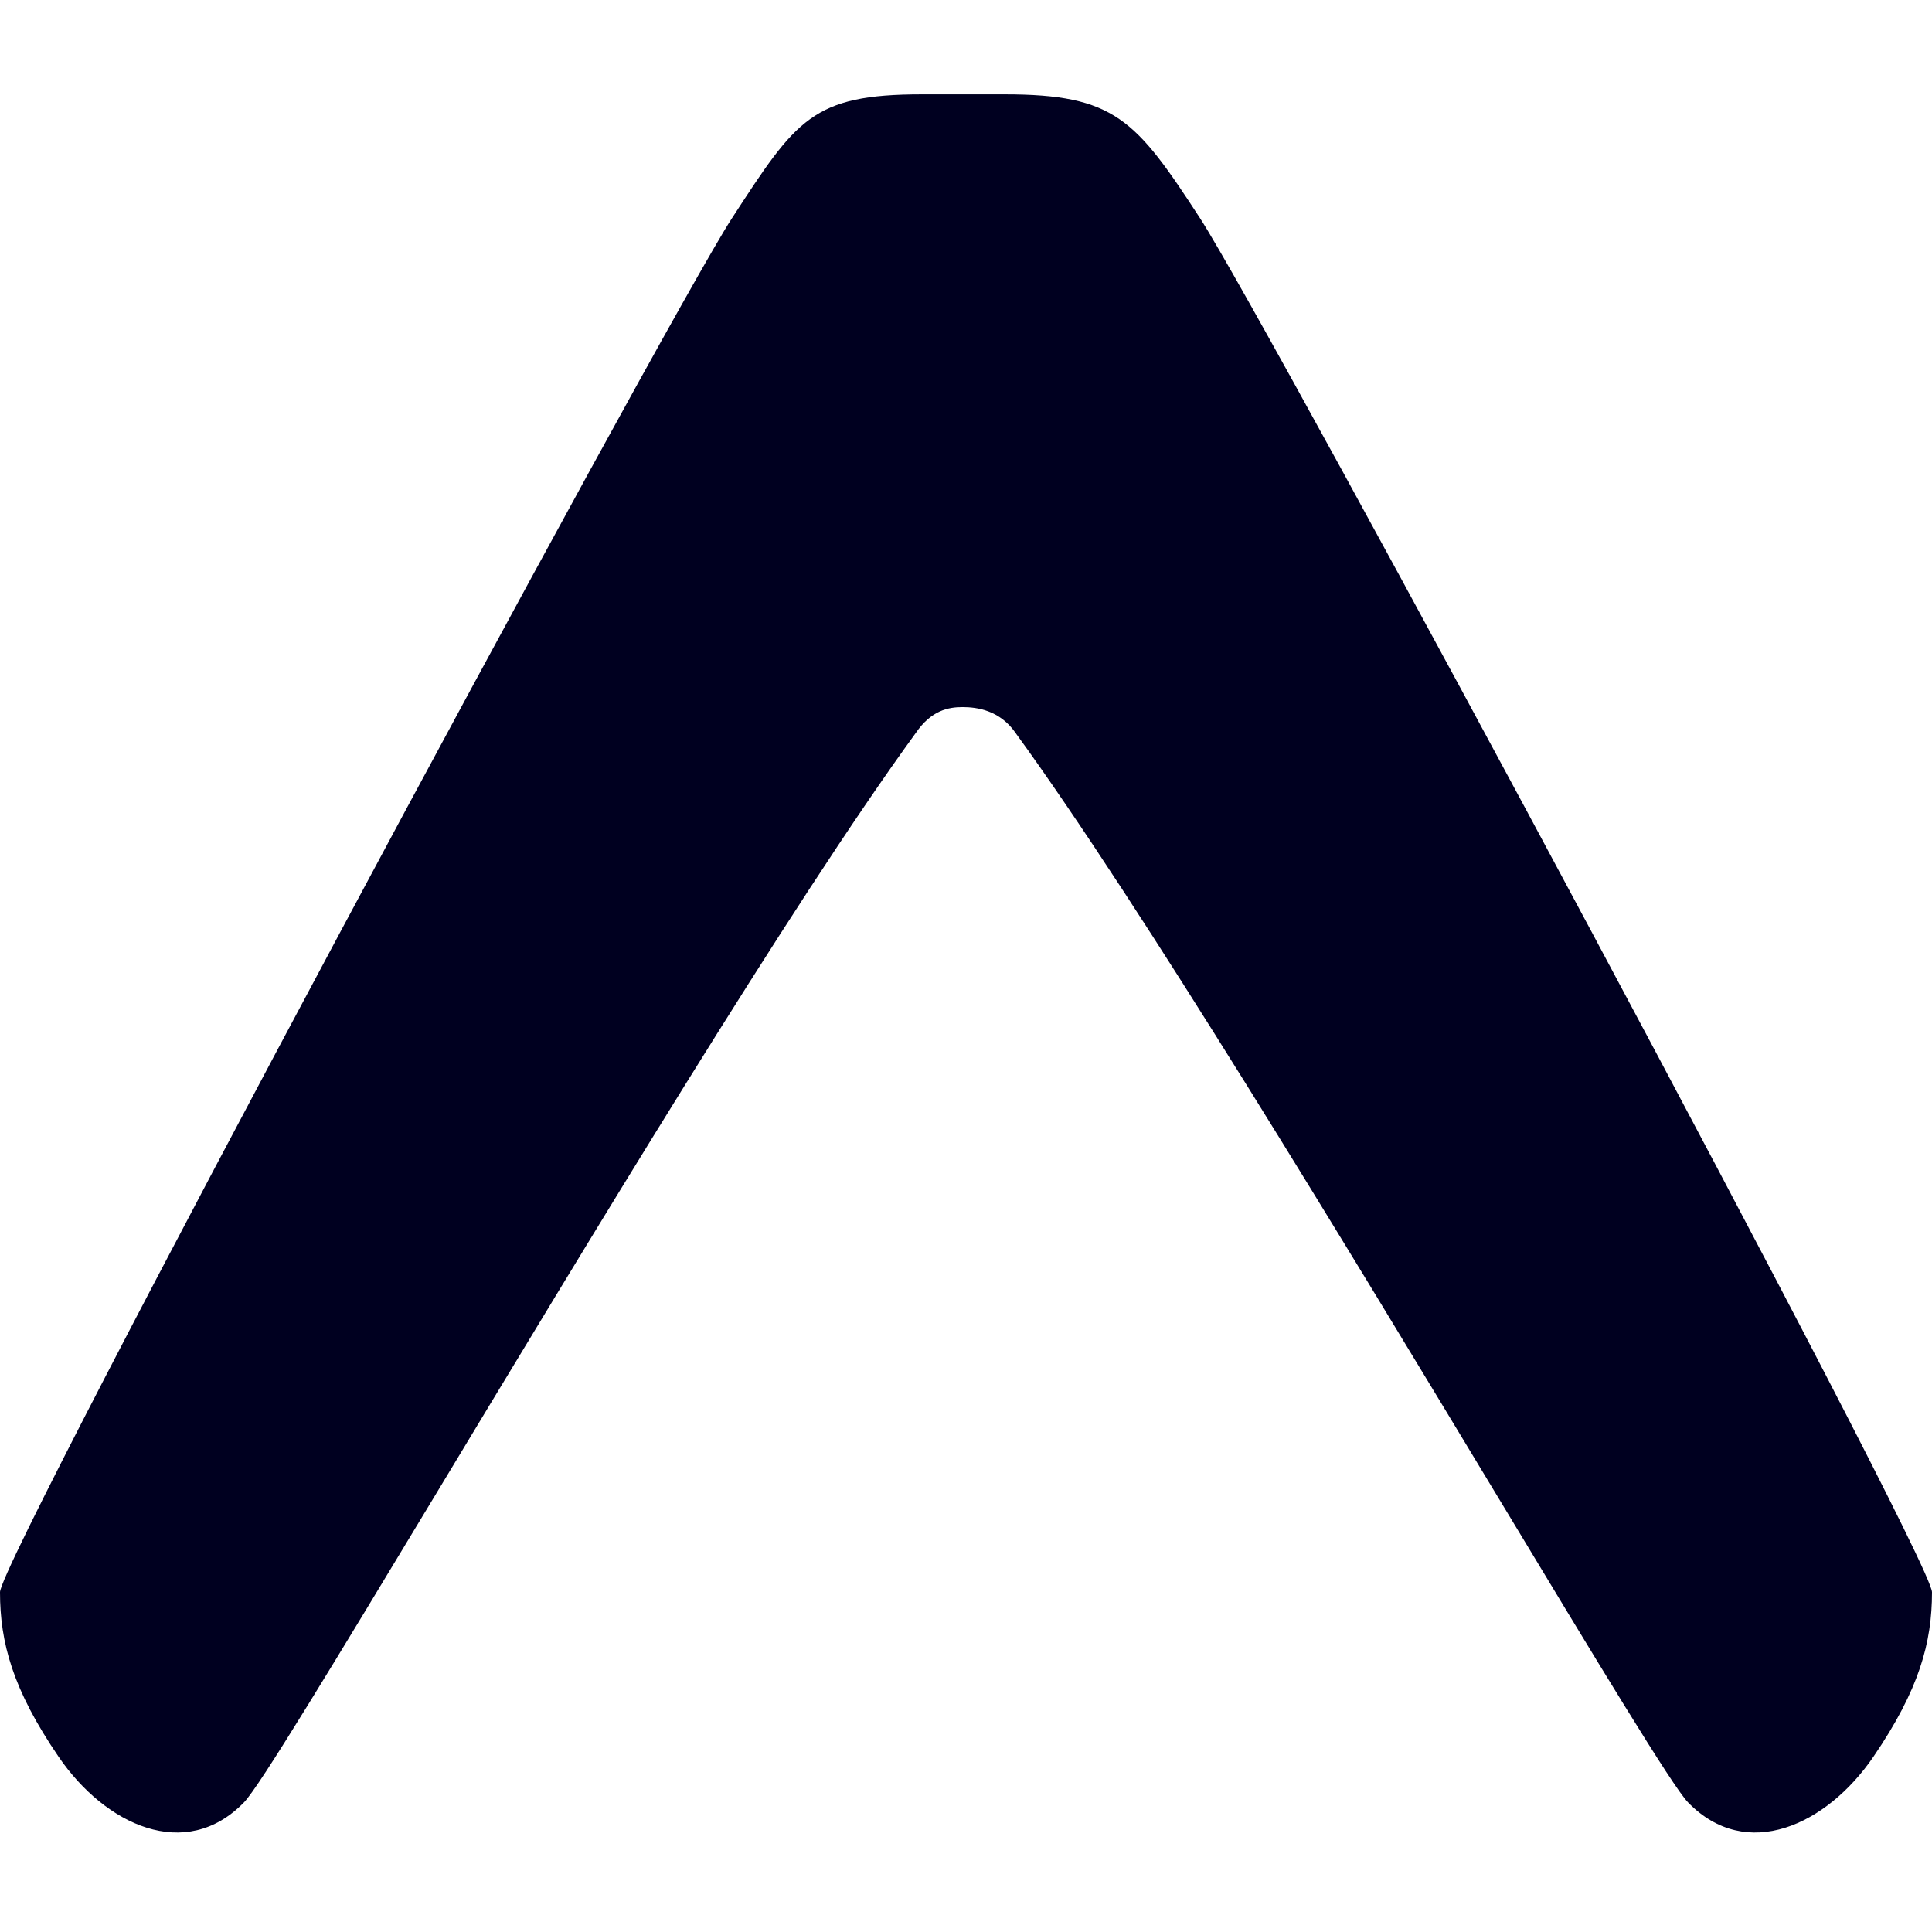
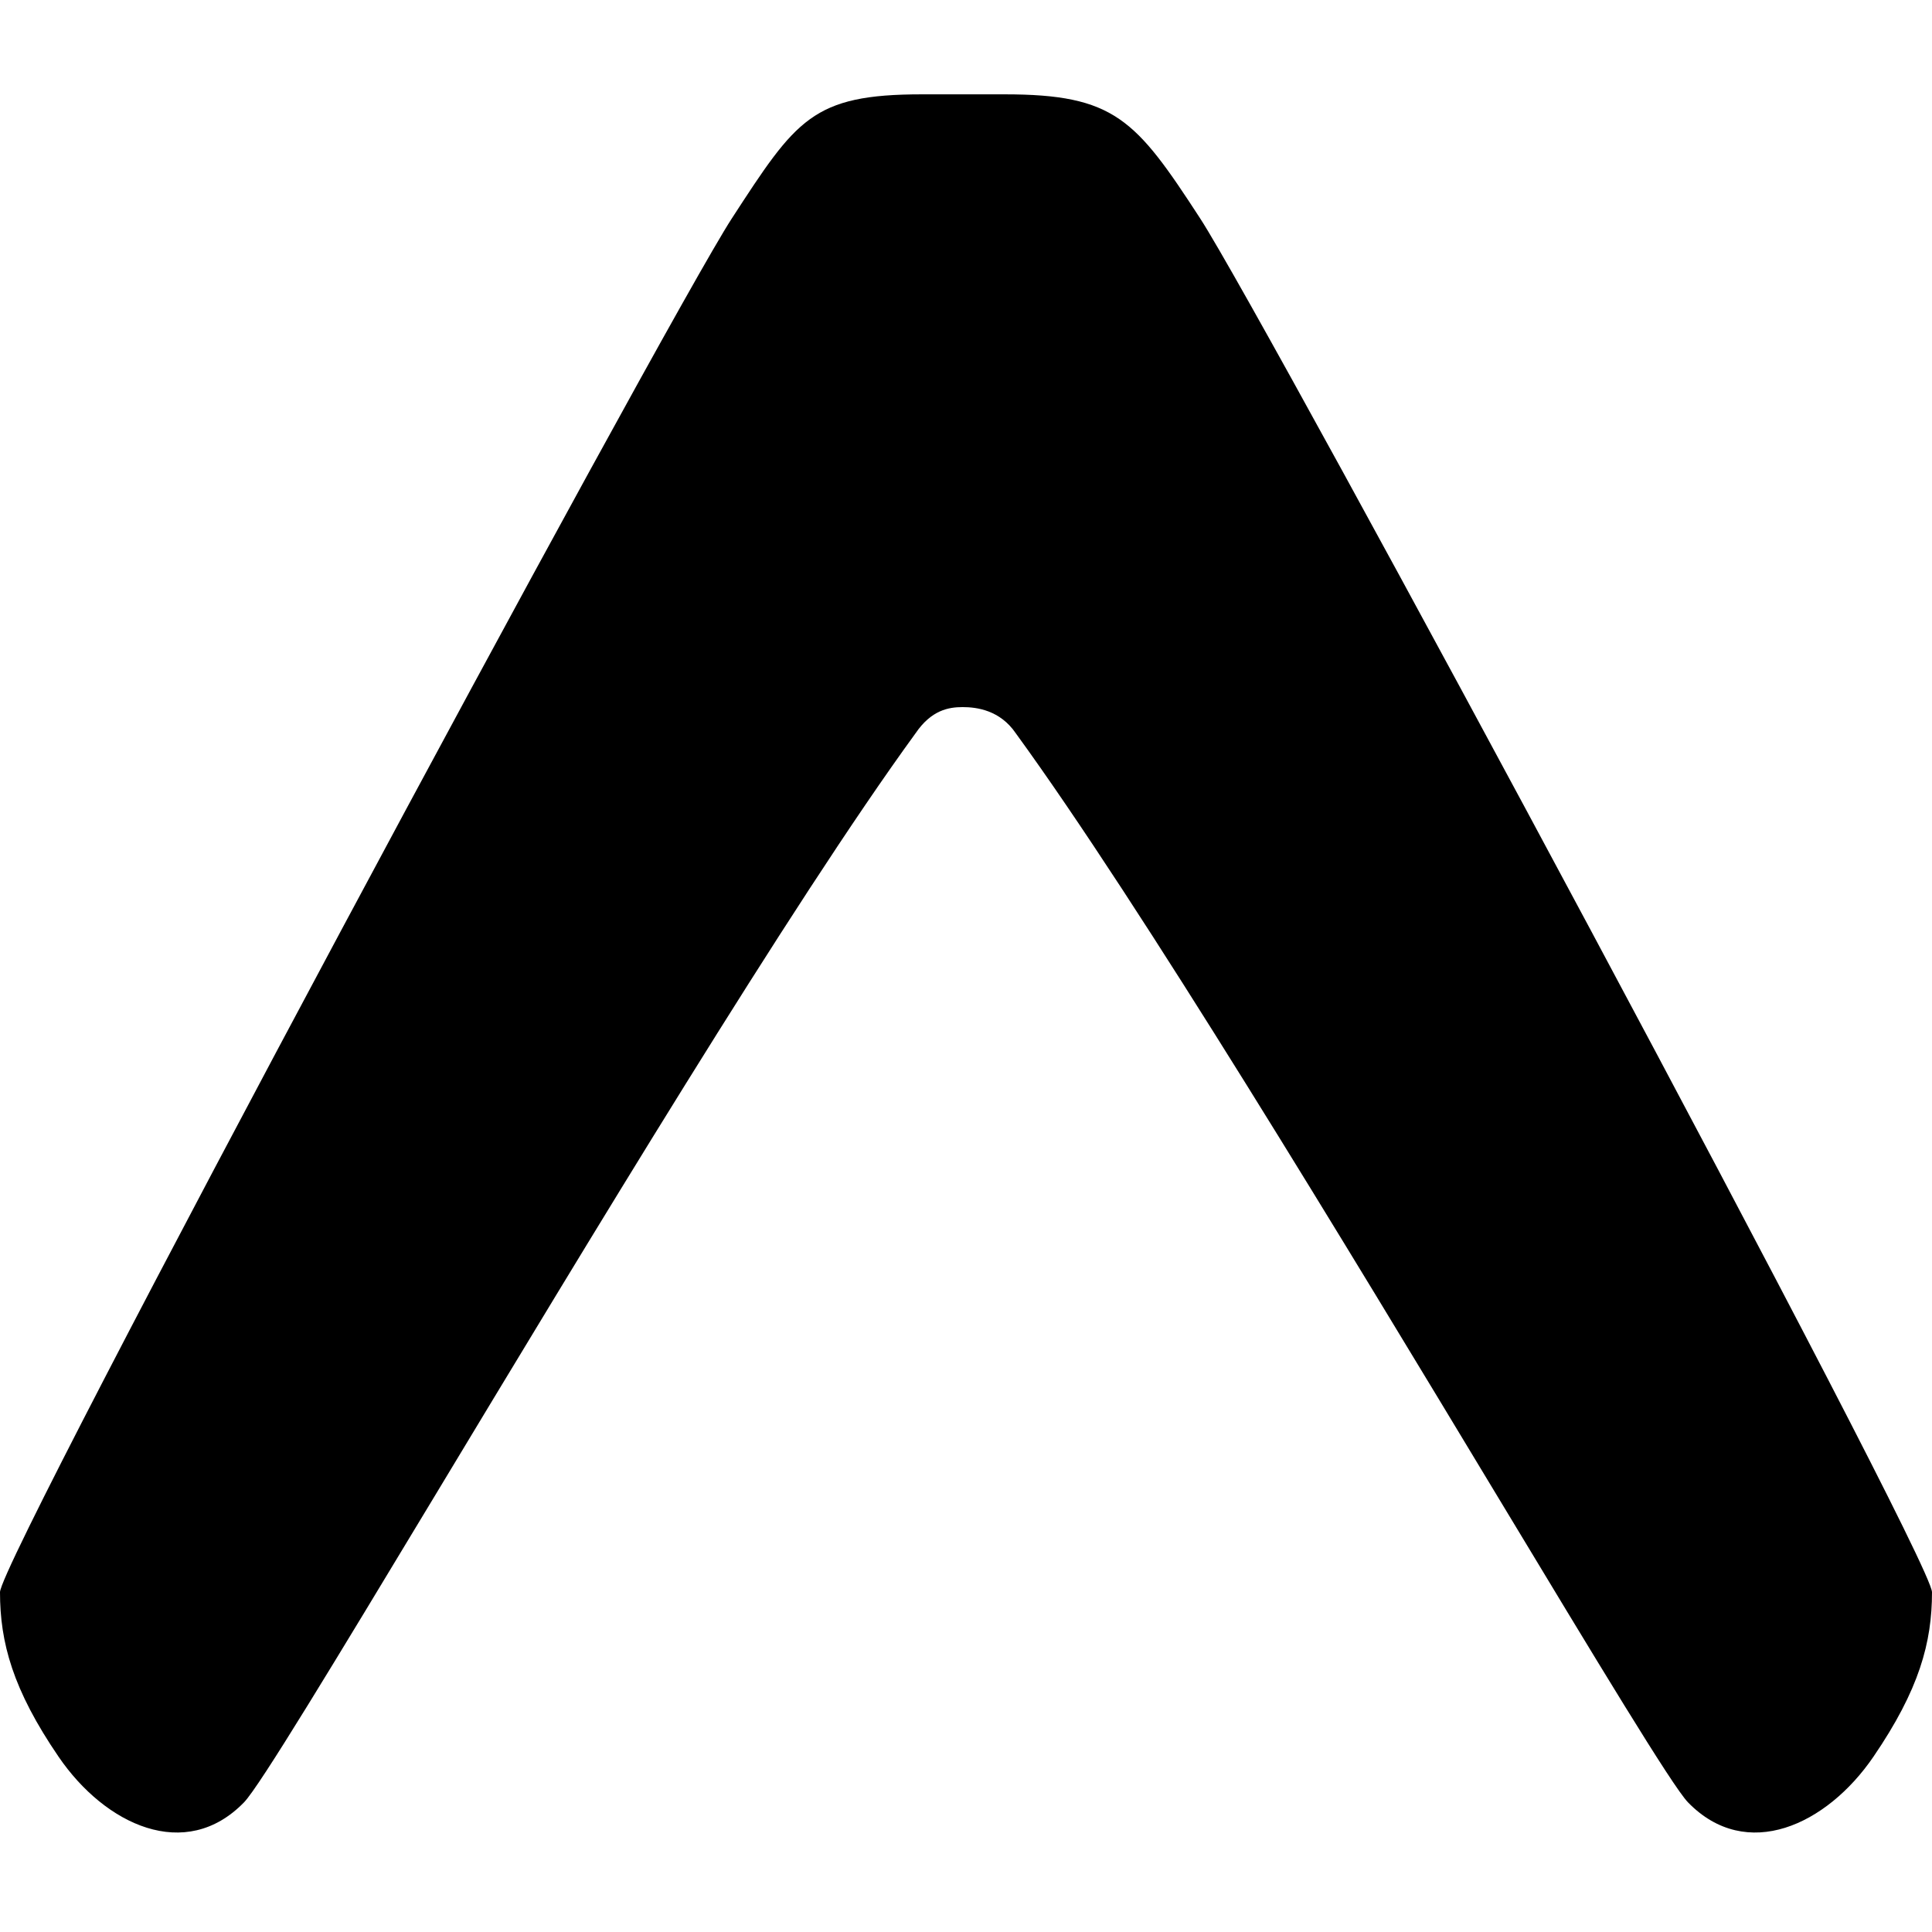
<svg xmlns="http://www.w3.org/2000/svg" width="800px" height="800px" viewBox="0 -12.5 256 256" version="1.1" preserveAspectRatio="xMidYMid">
  <g>
-     <path d="M121.309,84.673 C123.403,81.587 125.694,81.195 127.553,81.195 C129.413,81.195 132.51,81.587 134.604,84.673 C151.106,107.34 178.346,152.492 198.439,185.799 C211.543,207.519 221.607,224.202 223.672,226.325 C231.423,234.295 242.054,229.328 248.231,220.288 C254.312,211.388 256,205.138 256,198.471 C256,193.93 167.895,30.071 159.022,16.432 C150.489,3.314 147.71,0 133.106,0 L122.177,0 C107.616,0 105.511,3.314 96.978,16.432 C88.106,30.071 0,193.93 0,198.471 C0,205.138 1.688,211.388 7.77,220.288 C13.947,229.328 24.578,234.295 32.329,226.325 C34.394,224.202 44.458,207.519 57.562,185.799 C77.655,152.492 104.807,107.34 121.309,84.673 Z" fill="#000020">
+     <path d="M121.309,84.673 C123.403,81.587 125.694,81.195 127.553,81.195 C129.413,81.195 132.51,81.587 134.604,84.673 C151.106,107.34 178.346,152.492 198.439,185.799 C211.543,207.519 221.607,224.202 223.672,226.325 C231.423,234.295 242.054,229.328 248.231,220.288 C254.312,211.388 256,205.138 256,198.471 C256,193.93 167.895,30.071 159.022,16.432 C150.489,3.314 147.71,0 133.106,0 L122.177,0 C107.616,0 105.511,3.314 96.978,16.432 C88.106,30.071 0,193.93 0,198.471 C0,205.138 1.688,211.388 7.77,220.288 C13.947,229.328 24.578,234.295 32.329,226.325 C34.394,224.202 44.458,207.519 57.562,185.799 C77.655,152.492 104.807,107.34 121.309,84.673 Z" fill="#000000">

</path>
  </g>
</svg>
